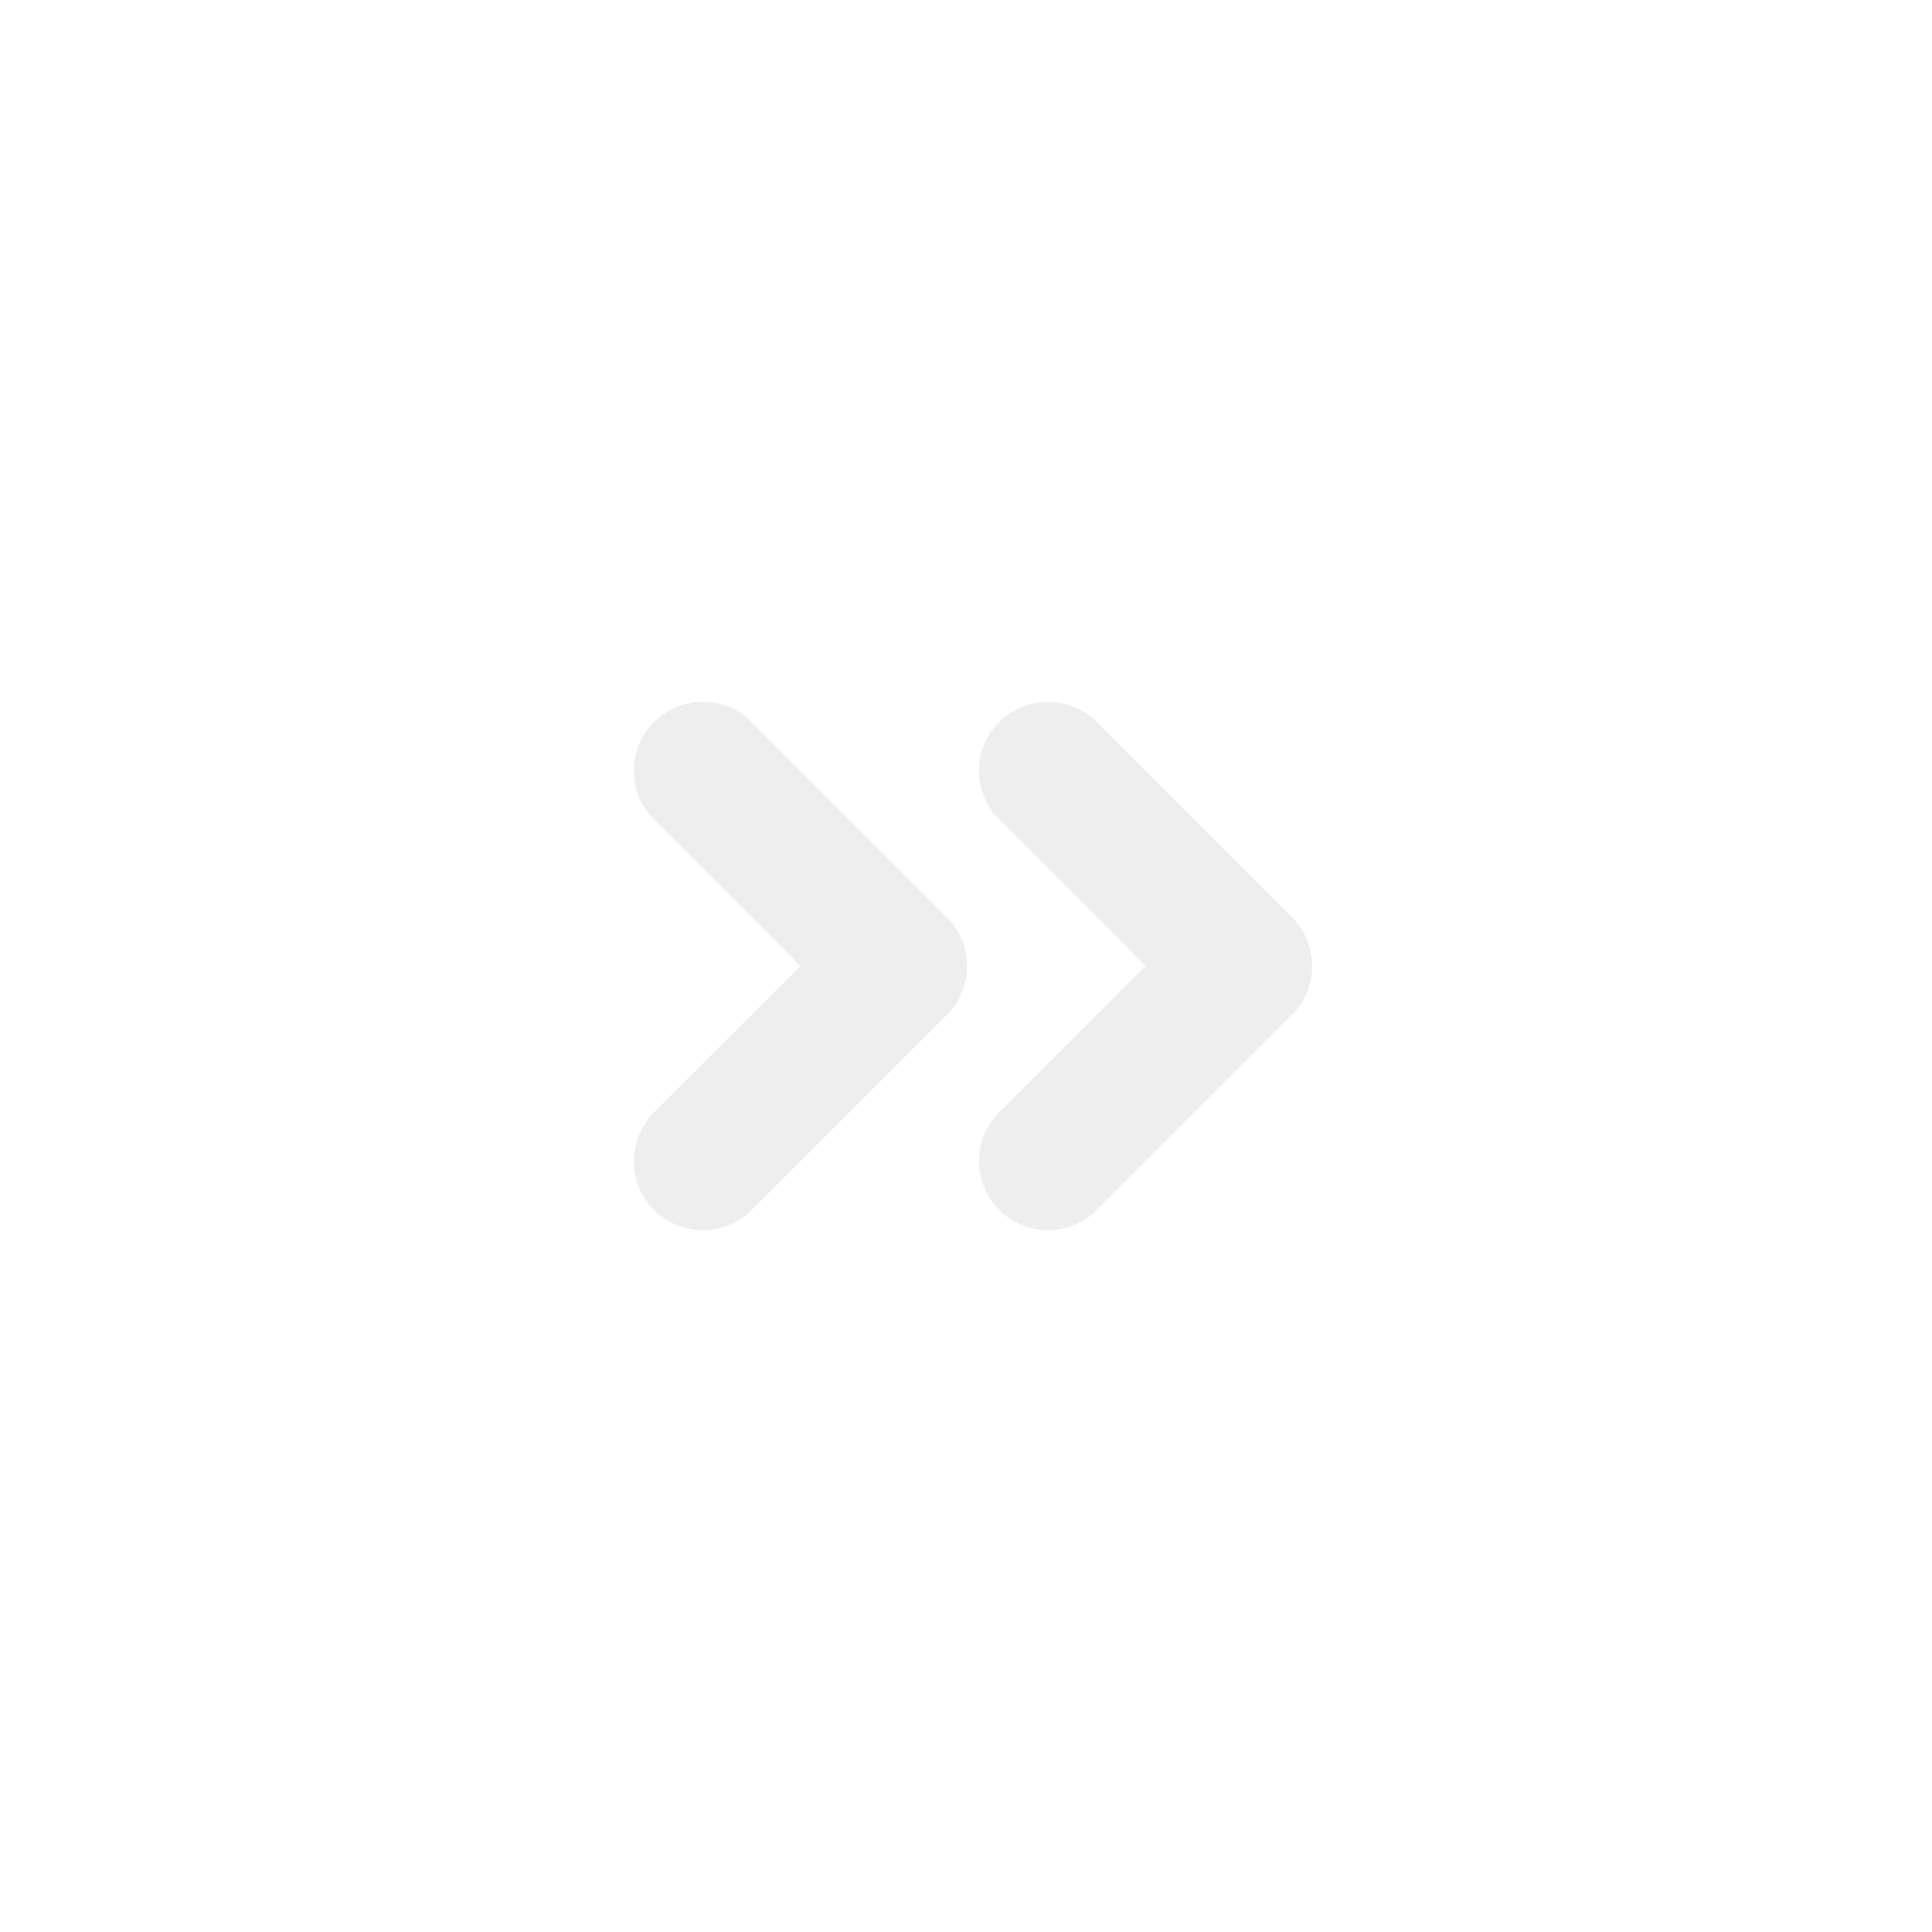
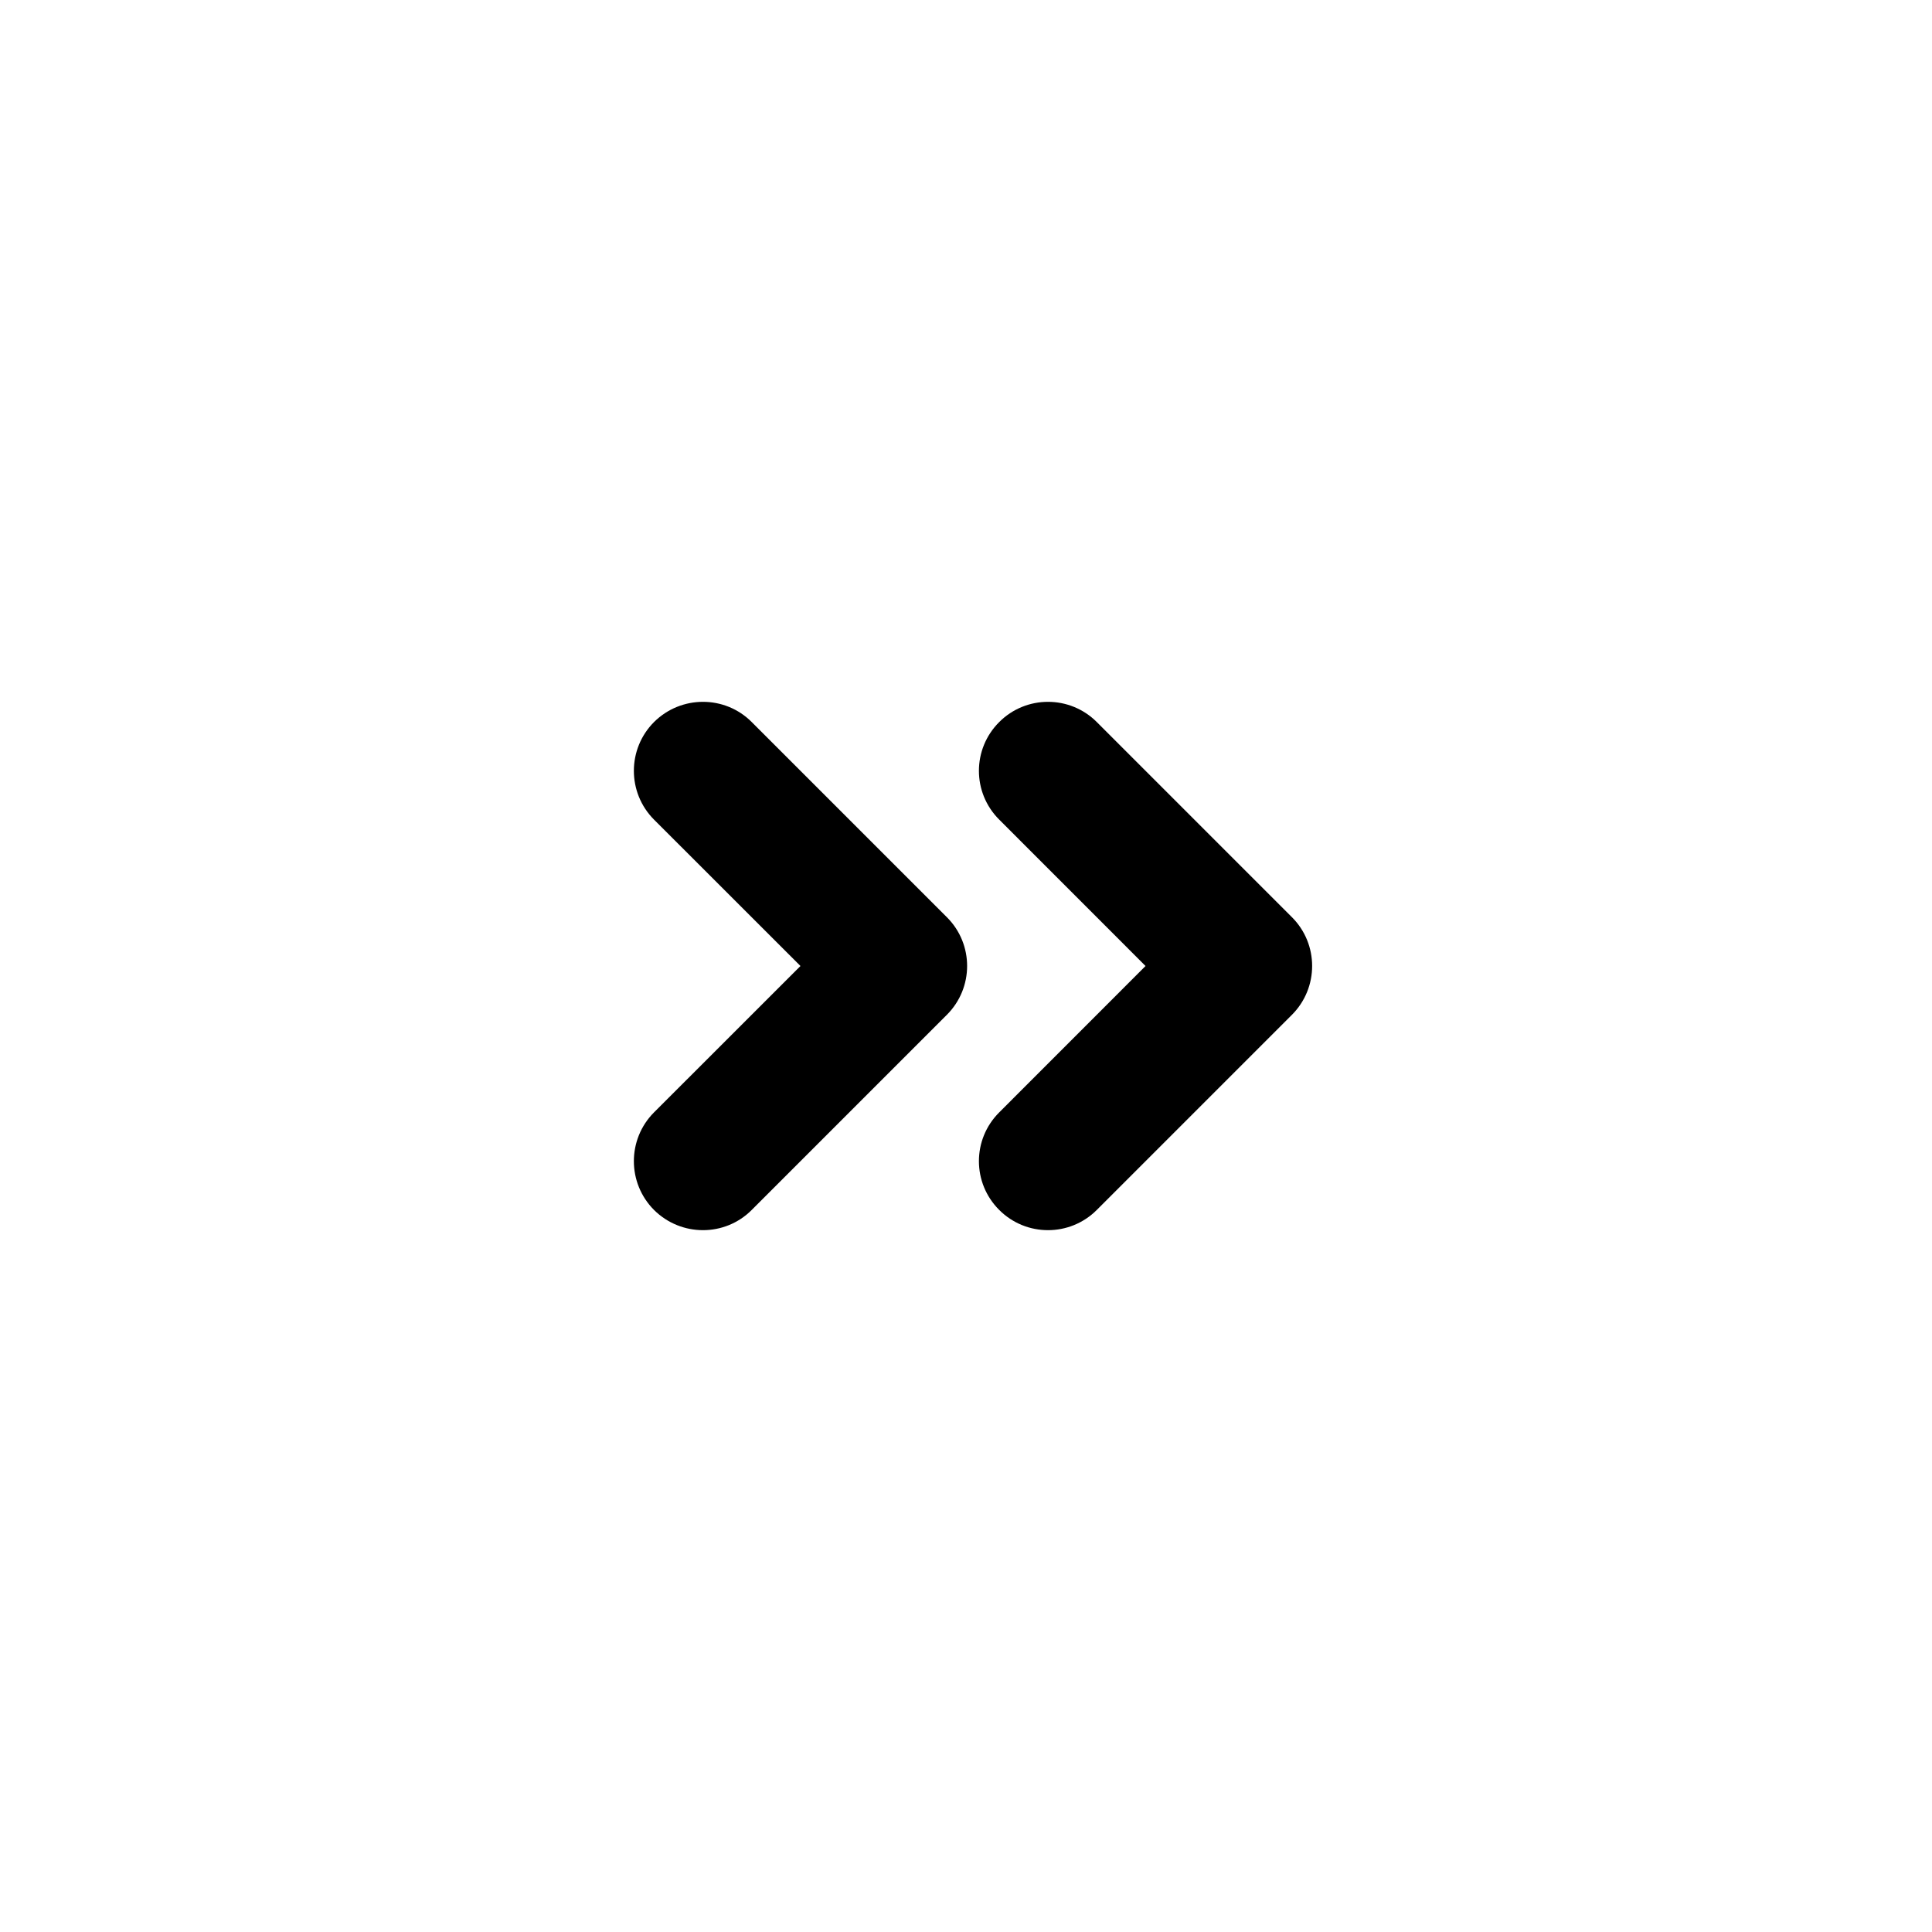
<svg xmlns="http://www.w3.org/2000/svg" width="28" height="28">
  <path fill="red" fill-opacity="0" fill-rule="evenodd" d="M0 0h28v28H0V0z" />
-   <path fill="#EEE" fill-rule="evenodd" d="M18.724 14.707l-2.829 2.829c-.39.39-1.023.39-1.413 0-.393-.391-.393-1.024 0-1.415L16.602 14l-2.12-2.121c-.393-.391-.393-1.024 0-1.415.39-.39 1.023-.39 1.413 0l2.829 2.829c.39.39.39 1.023 0 1.414zm-7.83 2.829c-.389.39-1.022.39-1.415 0-.39-.391-.39-1.024 0-1.415L11.601 14l-2.122-2.121c-.39-.391-.39-1.024 0-1.415.393-.39 1.026-.39 1.415 0l2.829 2.829c.391.39.391 1.023 0 1.414l-2.829 2.829z" />
+   <path fill="black" fill-rule="evenodd" d="M18.724 14.707l-2.829 2.829c-.39.39-1.023.39-1.413 0-.393-.391-.393-1.024 0-1.415L16.602 14l-2.12-2.121c-.393-.391-.393-1.024 0-1.415.39-.39 1.023-.39 1.413 0l2.829 2.829c.39.39.39 1.023 0 1.414zm-7.83 2.829c-.389.39-1.022.39-1.415 0-.39-.391-.39-1.024 0-1.415L11.601 14l-2.122-2.121c-.39-.391-.39-1.024 0-1.415.393-.39 1.026-.39 1.415 0l2.829 2.829c.391.39.391 1.023 0 1.414l-2.829 2.829z" />
</svg>
